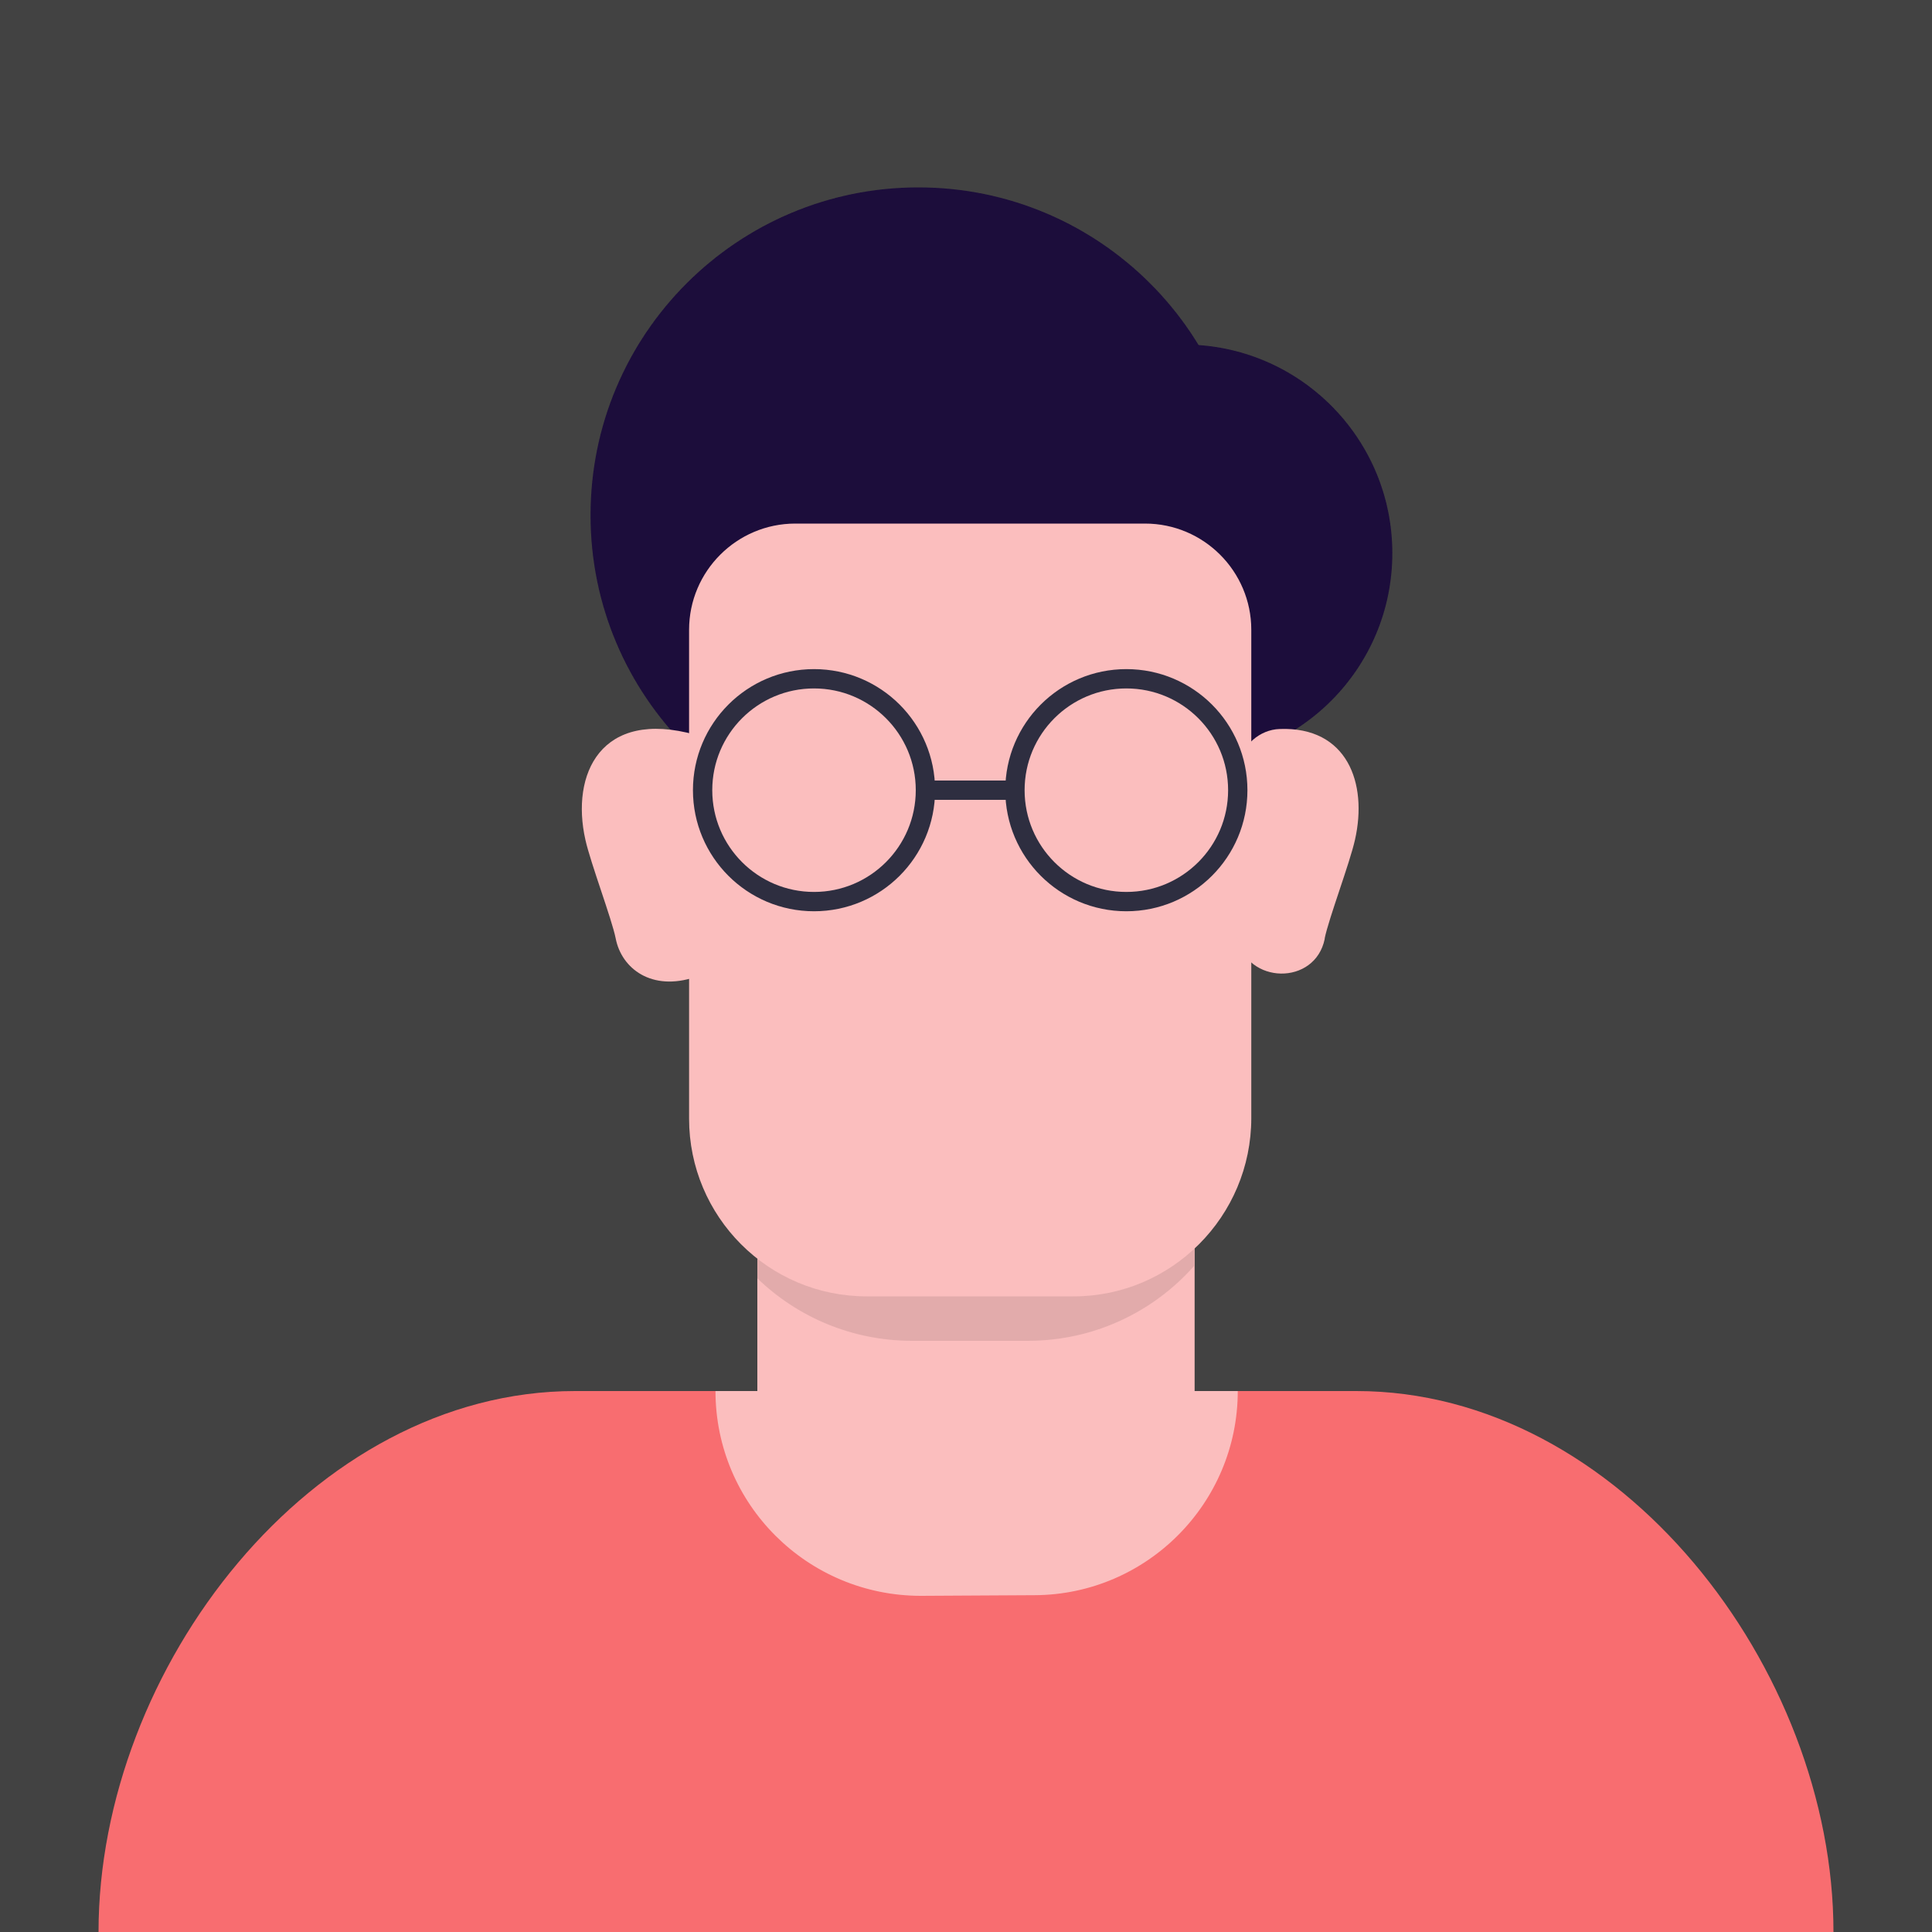
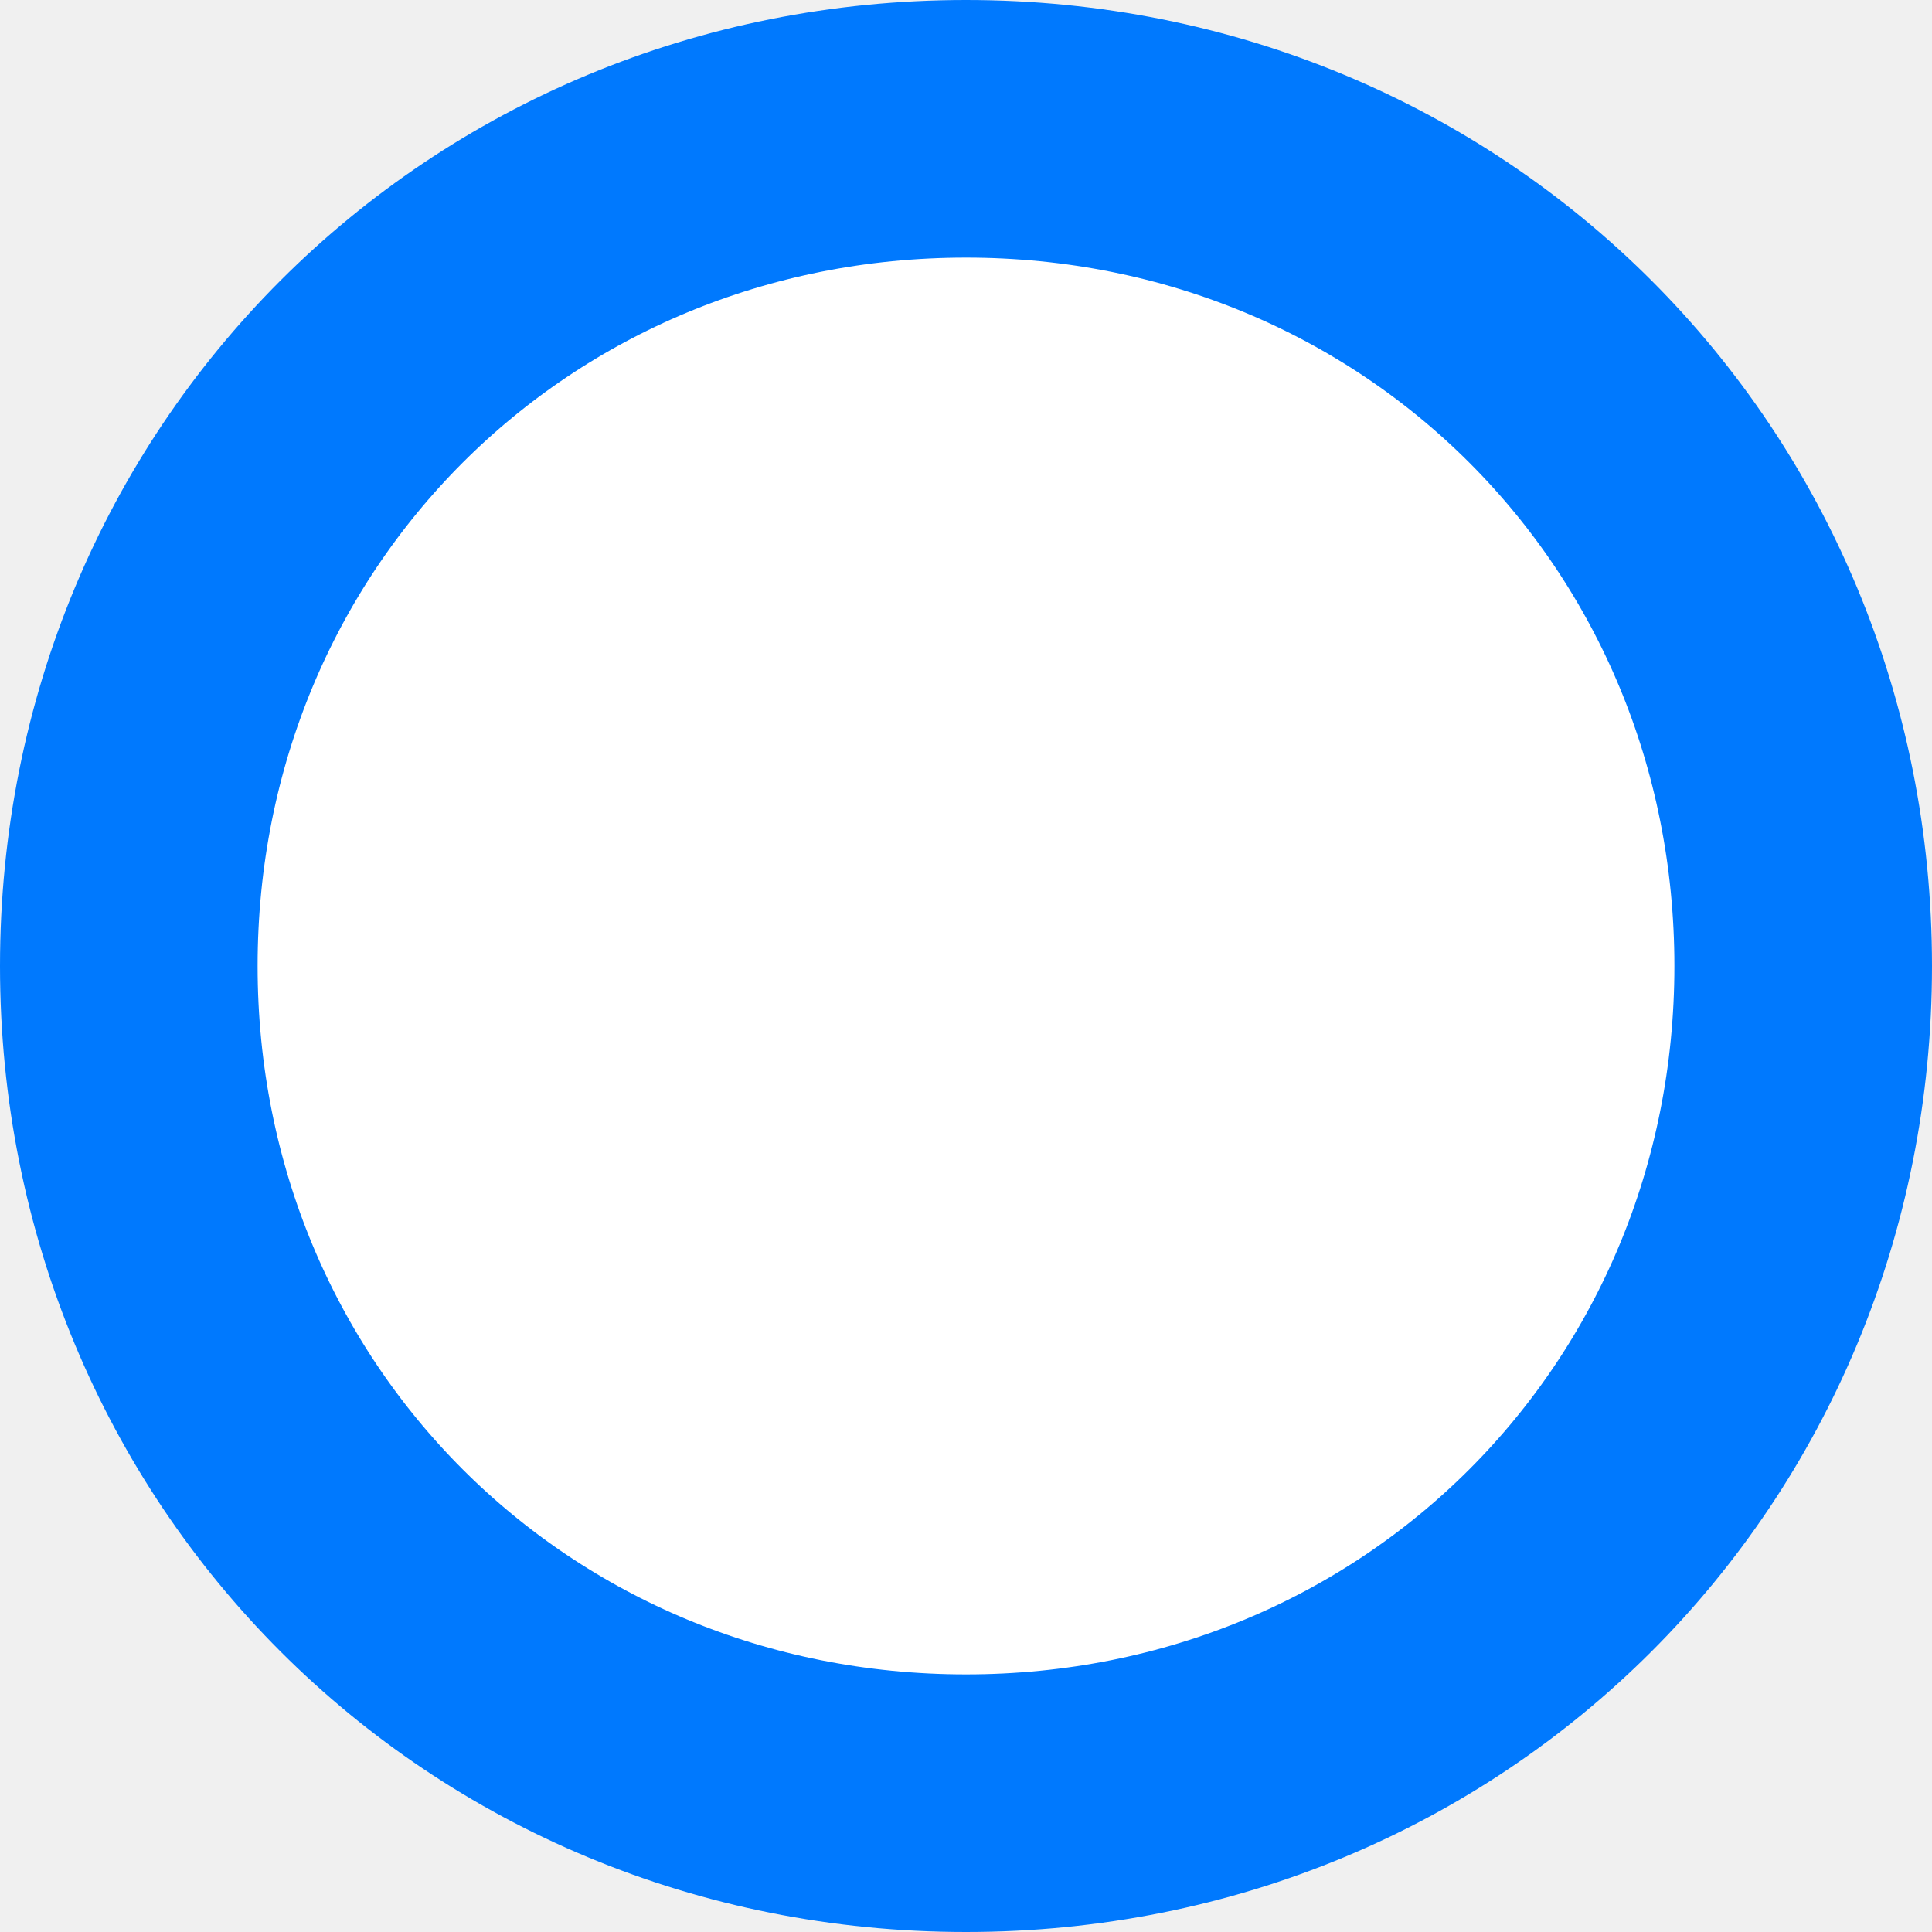
- <svg xmlns="http://www.w3.org/2000/svg" xmlns:xlink="http://www.w3.org/1999/xlink" version="1.1" width="60px" height="60px">
-   <defs>
-     <path d="M 0 0  L 300 0  L 300 300  L 0 300  Z " fill-rule="evenodd" fill="black" id="path326" />
-     <clipPath id="clip327">
-       <use xlink:href="#path326" />
-     </clipPath>
-     <filter x="-50.00%" y="-50.00%" width="200.00%" height="200.00%" filterUnits="objectBoundingBox" id="filter328">
-       <feColorMatrix type="matrix" values="1 0 0 0 0  0 1 0 0 0  0 0 1 0 0  0 0 0 1 0  " in="SourceGraphic" />
-     </filter>
-   </defs>
-   <g transform="matrix(1 0 0 1 -1 -315 )">
-     <g transform="matrix(0.2 0 0 0.2 1 315 )" clip-path="url(#clip327)" filter="url(#filter328)">
-       <style type="text/css">
- 	.st0{fill:#FBE3C0;}
- 	.st1{fill:#57B894;}
- 	.st2{fill:#2F2E41;}
- 	.st3{fill:#9362AC;}
- 	.st4{fill:#F86D70;}
- 	.st5{fill:#424242;}
- 	.st6{fill:#DCDDDD;}
- 	.st7{fill:#606060;}
- 	.st8{fill:#F5A800;}
- 	.st9{fill:#545E60;}
- 	.st10{fill:#A6AAB2;}
- 	.st11{fill:#1C0D3A;}
- 	.st12{fill:#FBBEBE;}
- 	.st13{fill:#505ED0;}
- 	.st14{fill:#FFFFFF;}
- 	.st15{opacity:0.1;enable-background:new    ;}
- 	.st16{fill:#FFB338;}
- 	.st17{fill:#F0E4ED;}
- 	.st18{fill:none;stroke:#2F2E41;stroke-width:3;stroke-miterlimit:10;}
- 	.st19{fill:#7C8189;}
- 	.st20{clip-path:url(#SVGID_2_);fill:#505ED0;}
- 	.st21{fill:#F56A56;}
- 	.st22{fill:#FFFAEC;}
- 	.st23{fill:#605D55;}
- 	.st24{opacity:0.8;fill:#1C0D3A;}
- 	.st25{fill:#F7F8F8;}
- 	.st26{fill:#AD9A85;}
- 	.st27{fill:#7D6E5A;}
- 	.st28{clip-path:url(#SVGID_4_);}
- 	.st29{fill:#DB2D43;stroke:#F7F8F8;stroke-width:4;stroke-miterlimit:10;}
- 	.st30{fill:#87E5DA;stroke:#F7F8F8;stroke-width:4;stroke-miterlimit:10;}
- 	.st31{fill:#F7AA00;stroke:#F7F8F8;stroke-width:4;stroke-miterlimit:10;}
- 	.st32{fill:none;stroke:#F7F8F8;stroke-width:4;stroke-linecap:round;stroke-linejoin:round;stroke-miterlimit:10;}
- 	.st33{fill:#C7F2E3;stroke:#F7F8F8;stroke-width:4;stroke-miterlimit:10;}
- 	.st34{clip-path:url(#SVGID_6_);}
- 	.st35{fill:#FFEAA5;}
- 	.st36{fill:#226B80;stroke:#FFFFFF;stroke-width:5;stroke-miterlimit:10;}
- 	.st37{fill:#FFEBD3;stroke:#FFFFFF;stroke-width:5;stroke-miterlimit:10;}
- 	.st38{fill:#40A798;stroke:#FFFFFF;stroke-width:5;stroke-miterlimit:10;}
- 	.st39{fill:#FFEAA5;stroke:#FFFFFF;stroke-width:5;stroke-miterlimit:10;}
- 	.st40{clip-path:url(#SVGID_8_);}
- 	.st41{fill:#6CBBB3;}
- 	.st42{fill:#60512D;}
- 	.st43{fill:#EFE784;}
- 	.st44{fill:#AE7C7C;}
- 	.st45{fill:#3E3838;}
- 	.st46{clip-path:url(#SVGID_10_);}
- 	.st47{fill:#6C5CE7;}
- 	.st48{fill:#FDCB6E;}
- 	.st49{fill:#47416D;}
- 	.st50{fill:#FFF3B1;}
- 	.st51{fill:#7B88FF;}
- </style>
-       <rect x="-6.6" y="-6.6" class="st5" width="313.2" height="313.2" />
-       <circle class="st11" cx="142.6" cy="80" r="50.9" />
-       <circle class="st11" cx="183.8" cy="85.9" r="32.4" />
-       <path class="st4" d="M284.7,300H15.3v0c0-40.9,33.1-84,74-84h121.3C251.5,216,284.7,259.1,284.7,300L284.7,300z" />
-       <path class="st12" d="M111.1,216h81.1v0c0,17.4-14.1,31.6-31.5,31.7l-17.7,0.1C125.4,247.8,111.1,233.6,111.1,216L111.1,216z" />
-       <rect x="117.6" y="154.7" class="st12" width="67.9" height="64.5" />
-       <path class="st15" d="M117.6,154.7v43.8c6.2,6,14.7,9.7,24,9.7h18c10.3,0,19.5-4.5,25.8-11.6v-41.9H117.6z" />
-       <path class="st12" d="M166.7,201.3h-32.1c-15.3,0-27.6-12.4-27.6-27.6V97.8c0-9.1,7.4-16.5,16.5-16.5h54.3c9.1,0,16.5,7.4,16.5,16.5  v75.8C194.3,188.9,181.9,201.3,166.7,201.3z" />
-       <path class="st12" d="M192.1,145.6c1.5,7.3,12.1,7.5,13.6,0.2c0,0,0-0.1,0-0.1c0.6-3,3.9-11.7,4.7-15.3c2-8.8-1.2-17.6-11.7-17.2  c-3.1,0.1-5.8,2.5-6.4,5.6l-2.7,12.6c-0.2,0.9-0.2,1.9,0,2.9L192.1,145.6z" />
-       <path class="st12" d="M108,151.7c-6.8,2.3-11.5-1.3-12.4-6c-0.6-3-3.9-11.7-4.7-15.3c-2.3-10.2,2.4-20.4,17.1-16.3l4.3,18.7  L108,151.7z" />
-       <g>
-         <circle class="st18" cx="126.4" cy="122.7" r="17.3" />
-         <circle class="st18" cx="174.9" cy="122.7" r="17.3" />
-         <line class="st18" x1="143.7" y1="122.7" x2="156.7" y2="122.7" />
-       </g>
-     </g>
+ <svg xmlns="http://www.w3.org/2000/svg" version="1.1" width="15px" height="15px">
+   <g transform="matrix(1 0 0 1 -103 -2421 )">
+     <path d="M 110.5 2422  C 114.14 2422  117 2424.86  117 2428.5  C 117 2432.14  114.14 2435  110.5 2435  C 106.86 2435  104 2432.14  104 2428.5  C 104 2424.86  106.86 2422  110.5 2422  Z " fill-rule="nonzero" fill="#ffffff" stroke="none" />
+     <path d="M 110.5 2422  C 114.14 2422  117 2424.86  117 2428.5  C 117 2432.14  114.14 2435  110.5 2435  C 106.86 2435  104 2432.14  104 2428.5  C 104 2424.86  106.86 2422  110.5 2422  Z " stroke-width="2" stroke="#0079fe" fill="none" />
  </g>
</svg>
